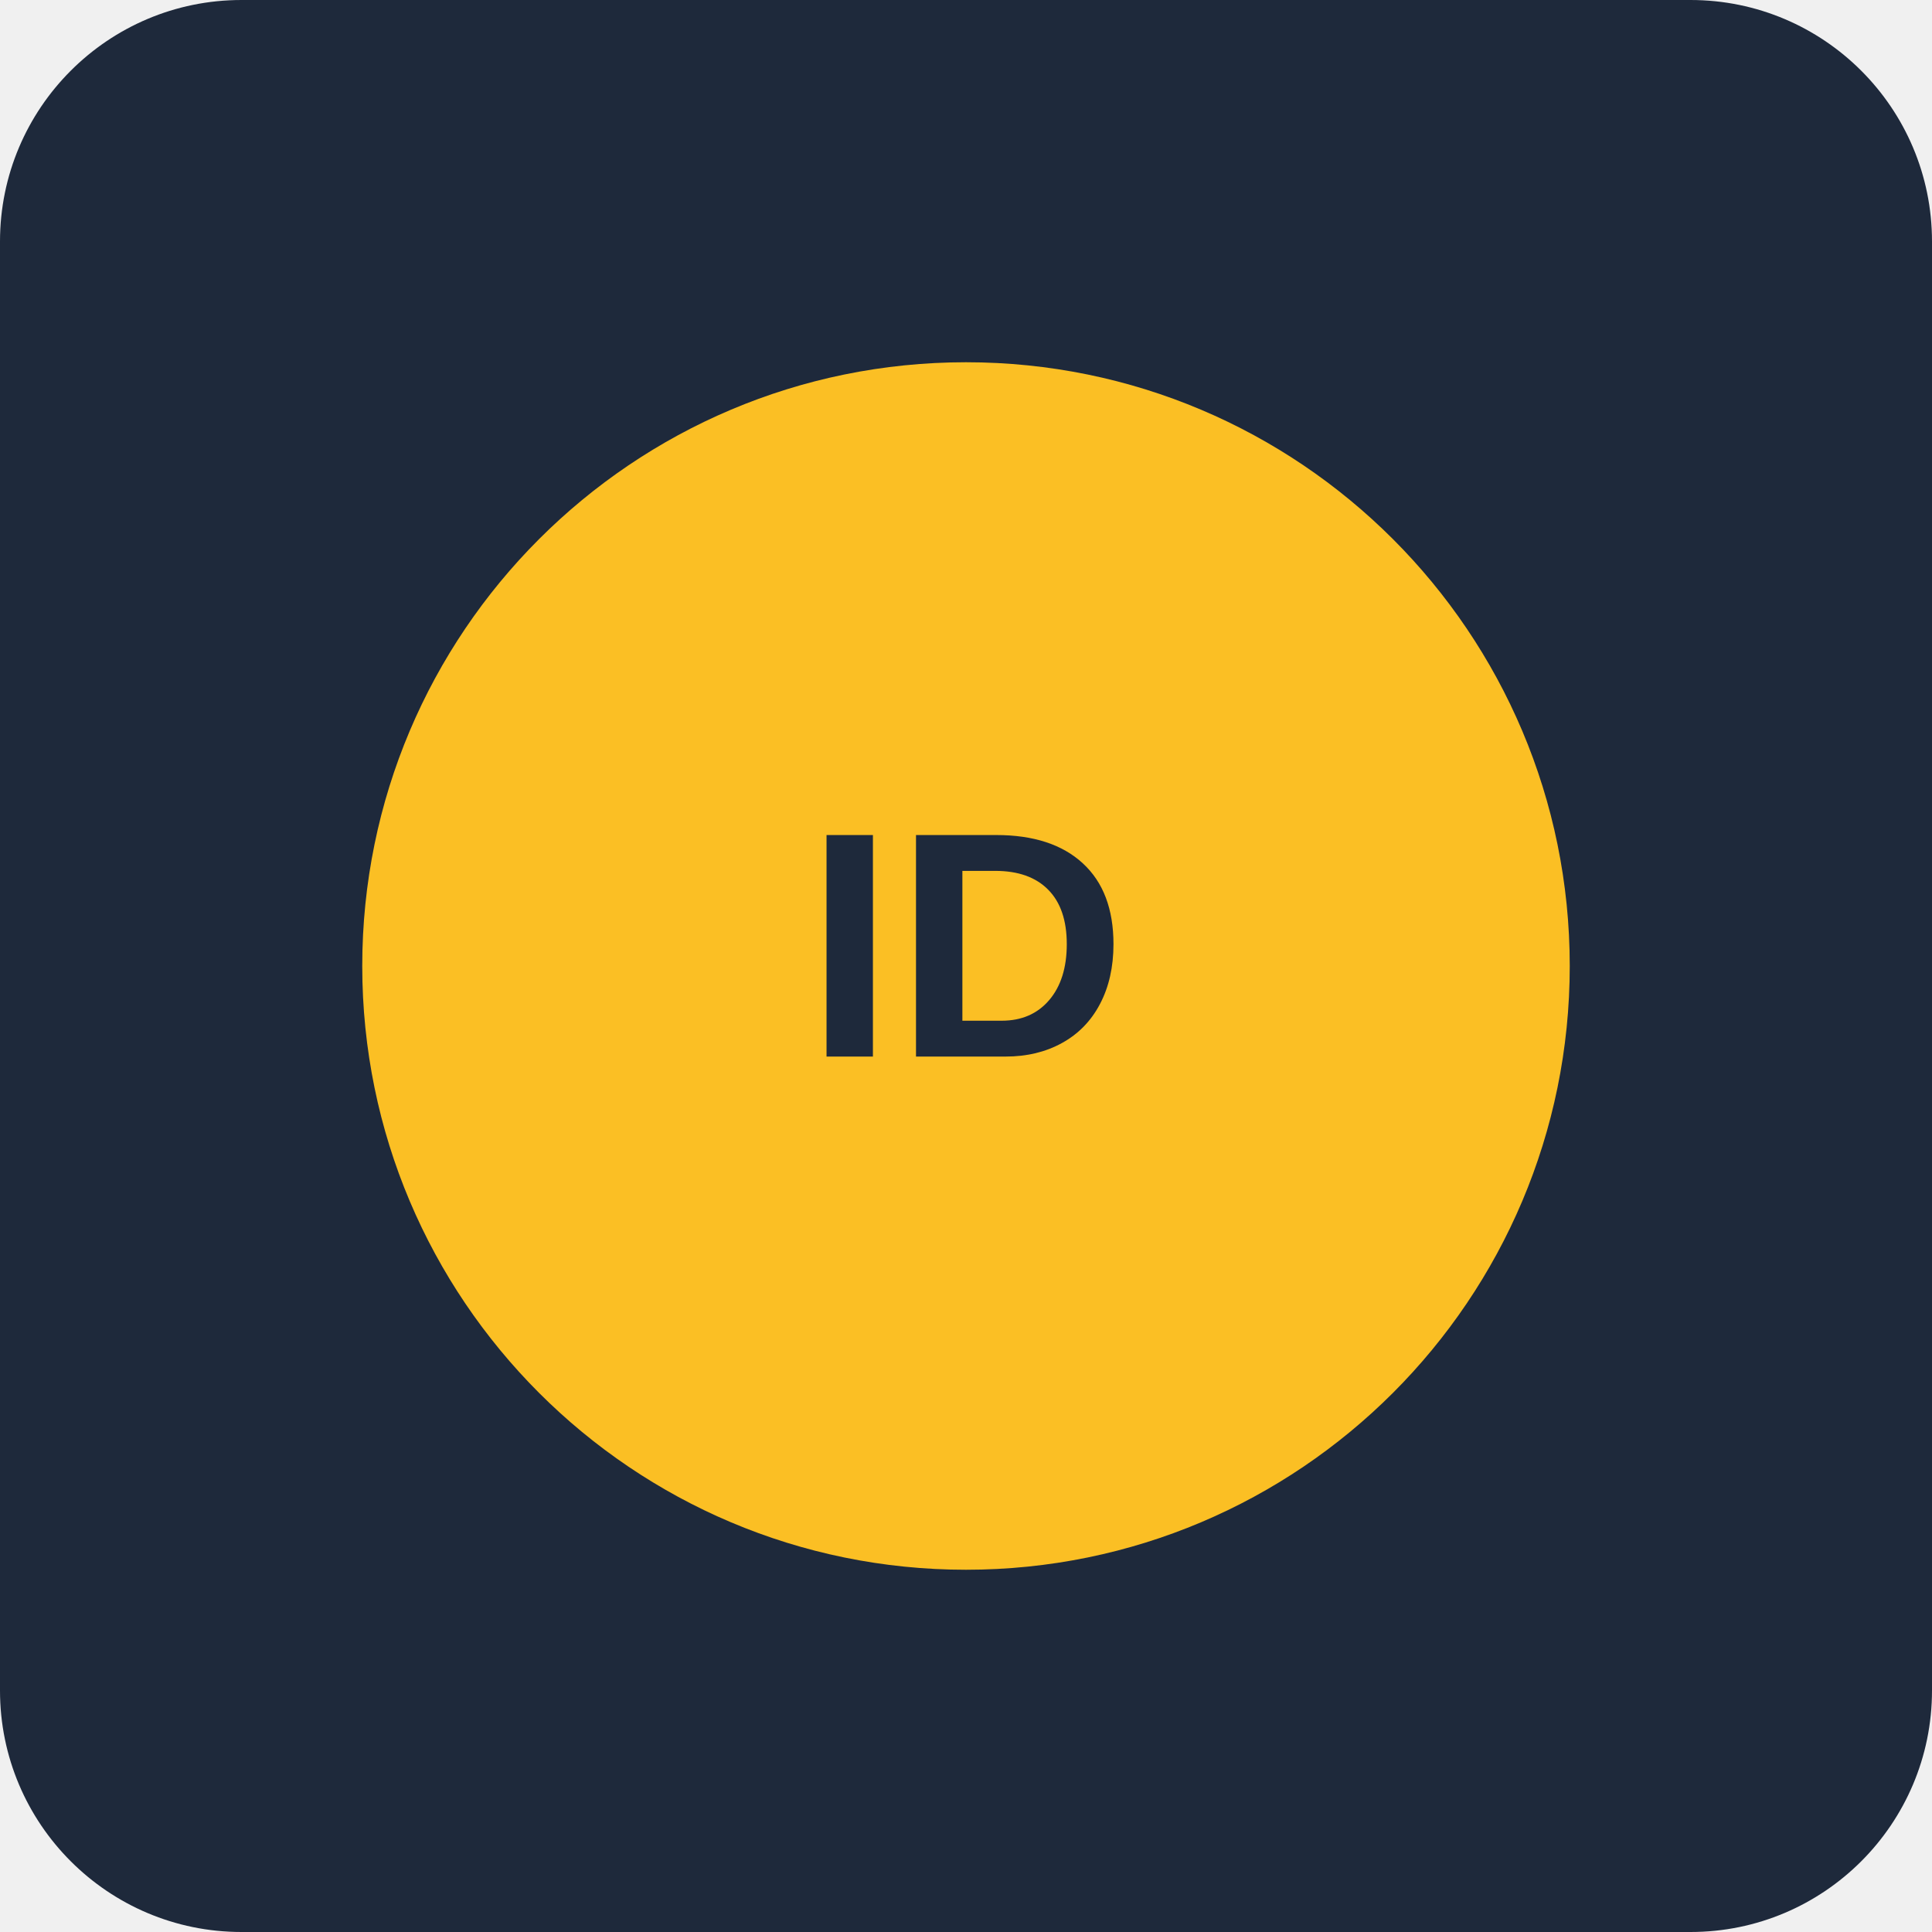
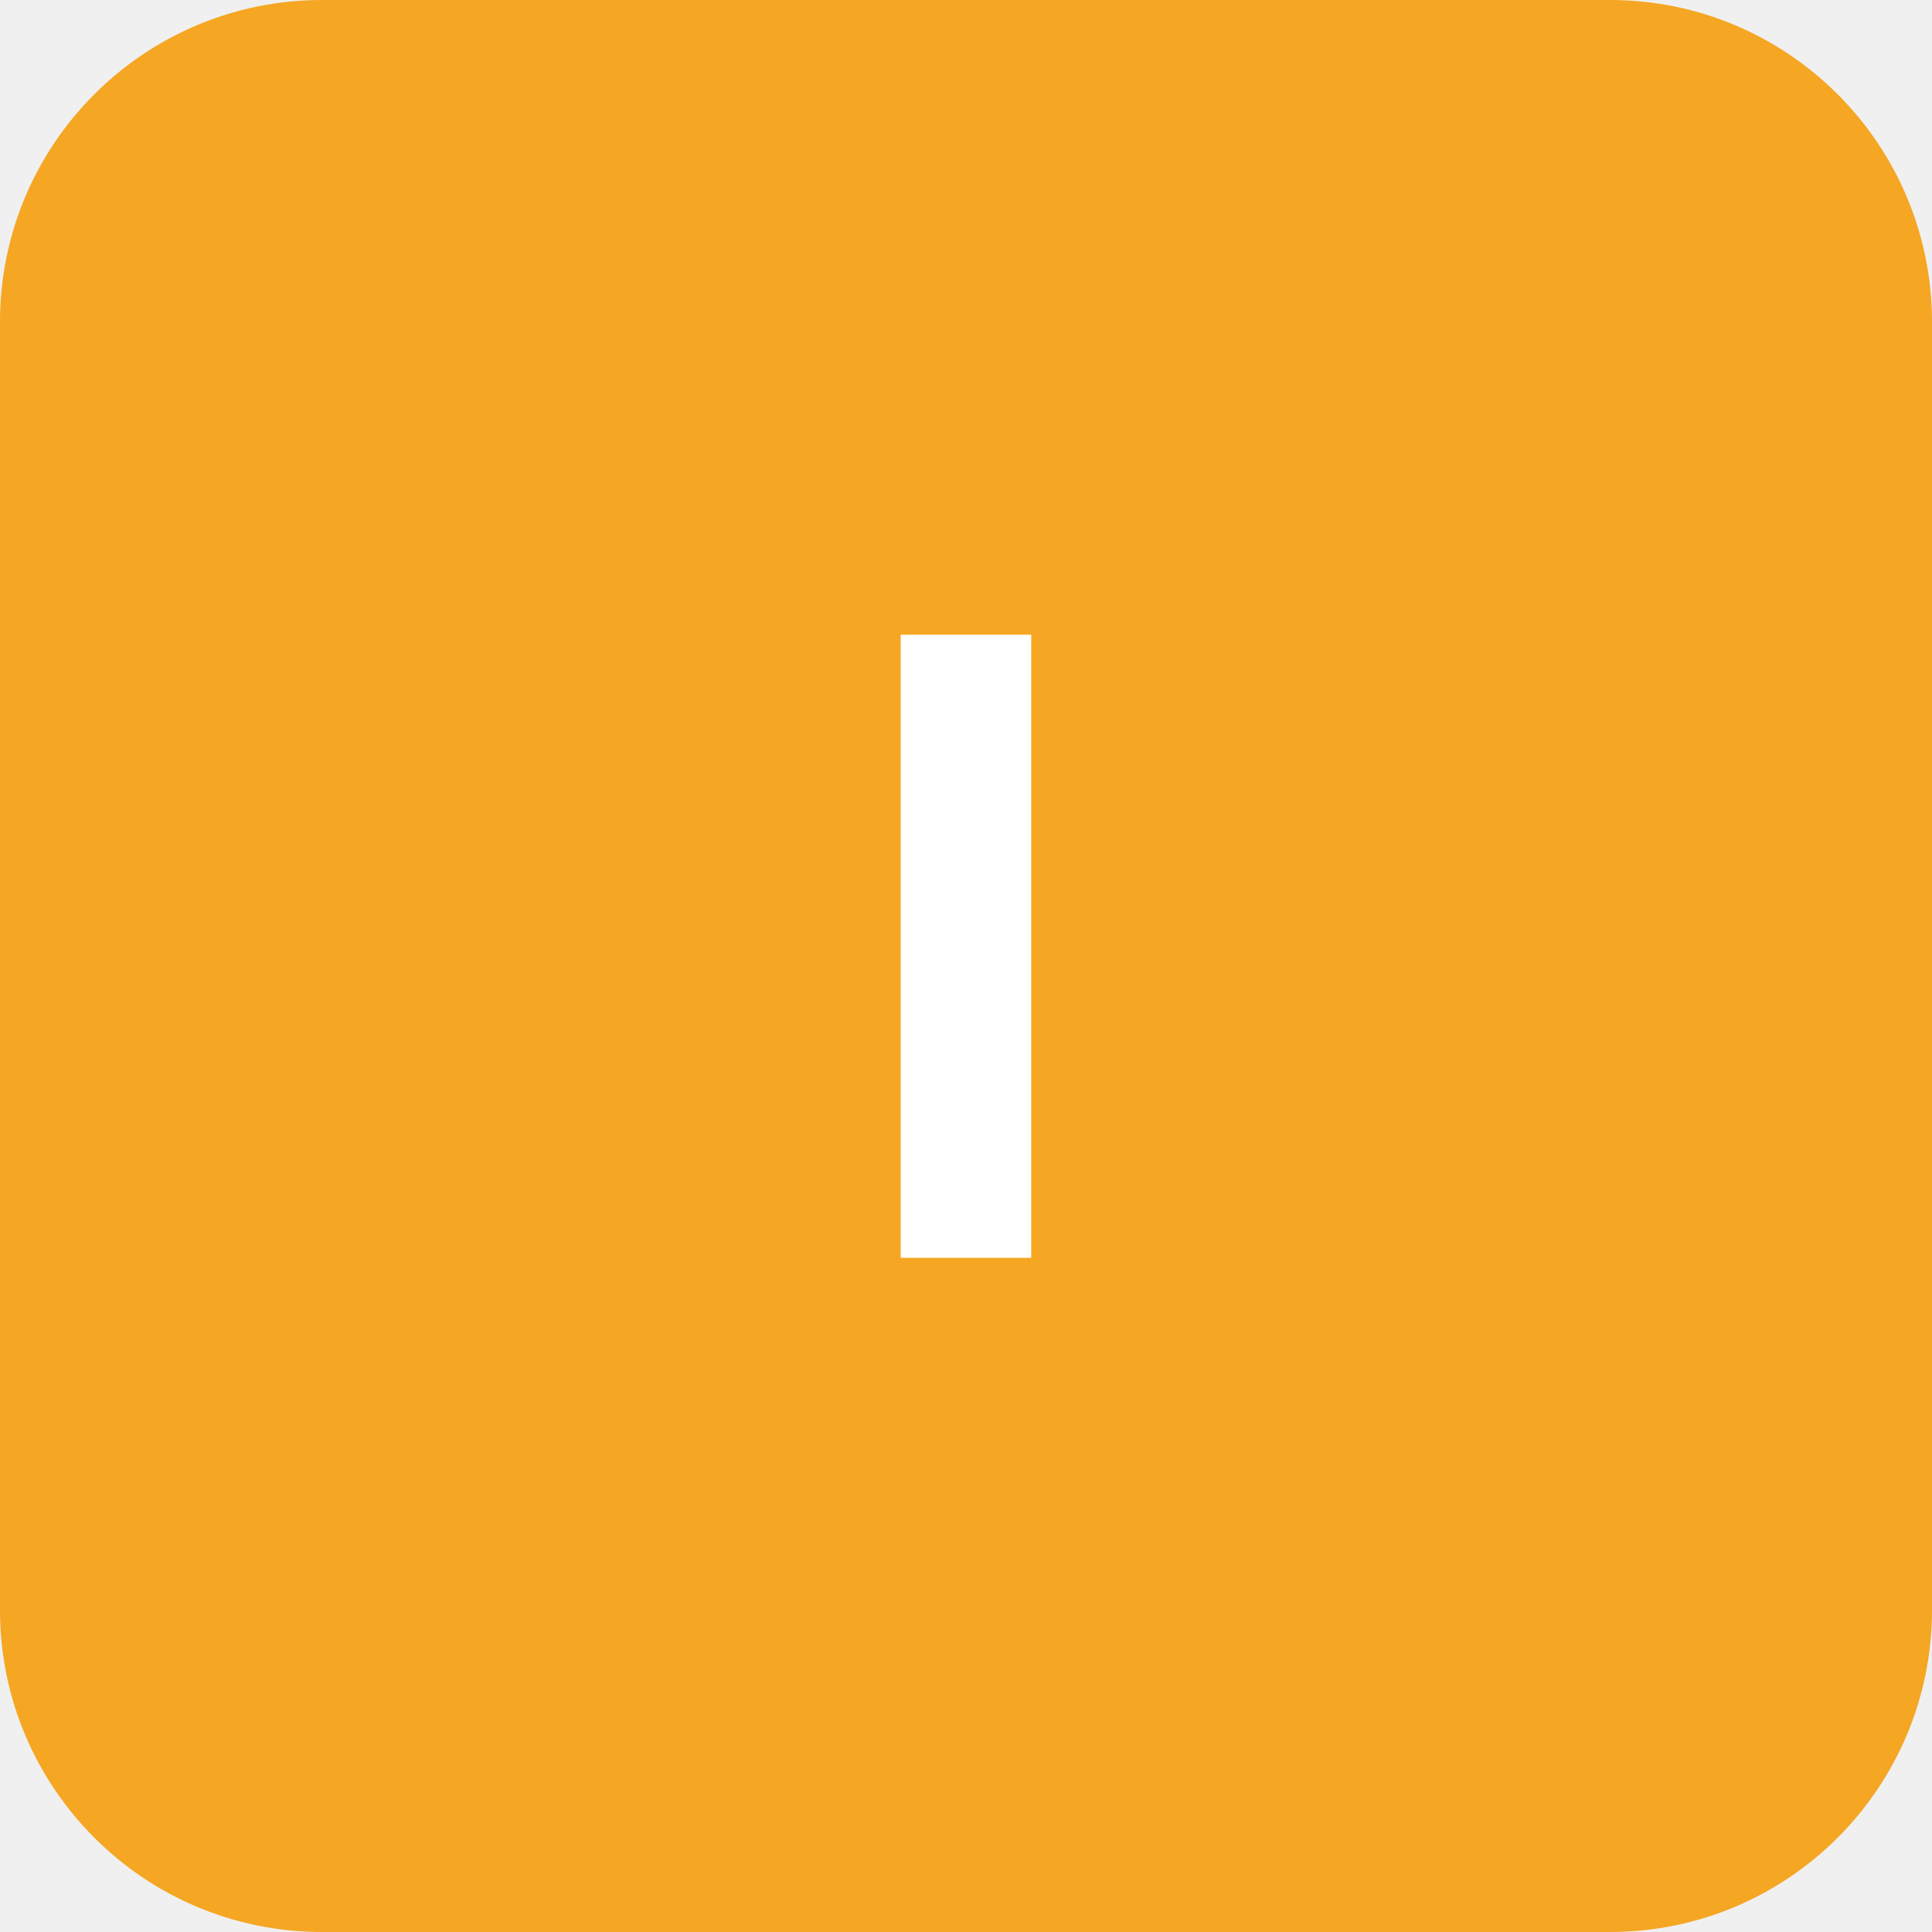
<svg xmlns="http://www.w3.org/2000/svg" width="192" height="192" viewBox="0 0 192 192" fill="none">
-   <rect width="192" height="192" rx="24" fill="#1e293b" />
-   <circle cx="96" cy="96" r="60" fill="#fbbf24" />
-   <text x="96" y="105" font-family="Arial, sans-serif" font-size="32" font-weight="bold" text-anchor="middle" fill="#1e293b">ID</text>
+   <rect width="192" height="192" rx="32" fill="#F5A623" />
+   <text x="96" y="125" font-family="Arial, sans-serif" font-size="90" font-weight="bold" text-anchor="middle" fill="white">I</text>
</svg>
